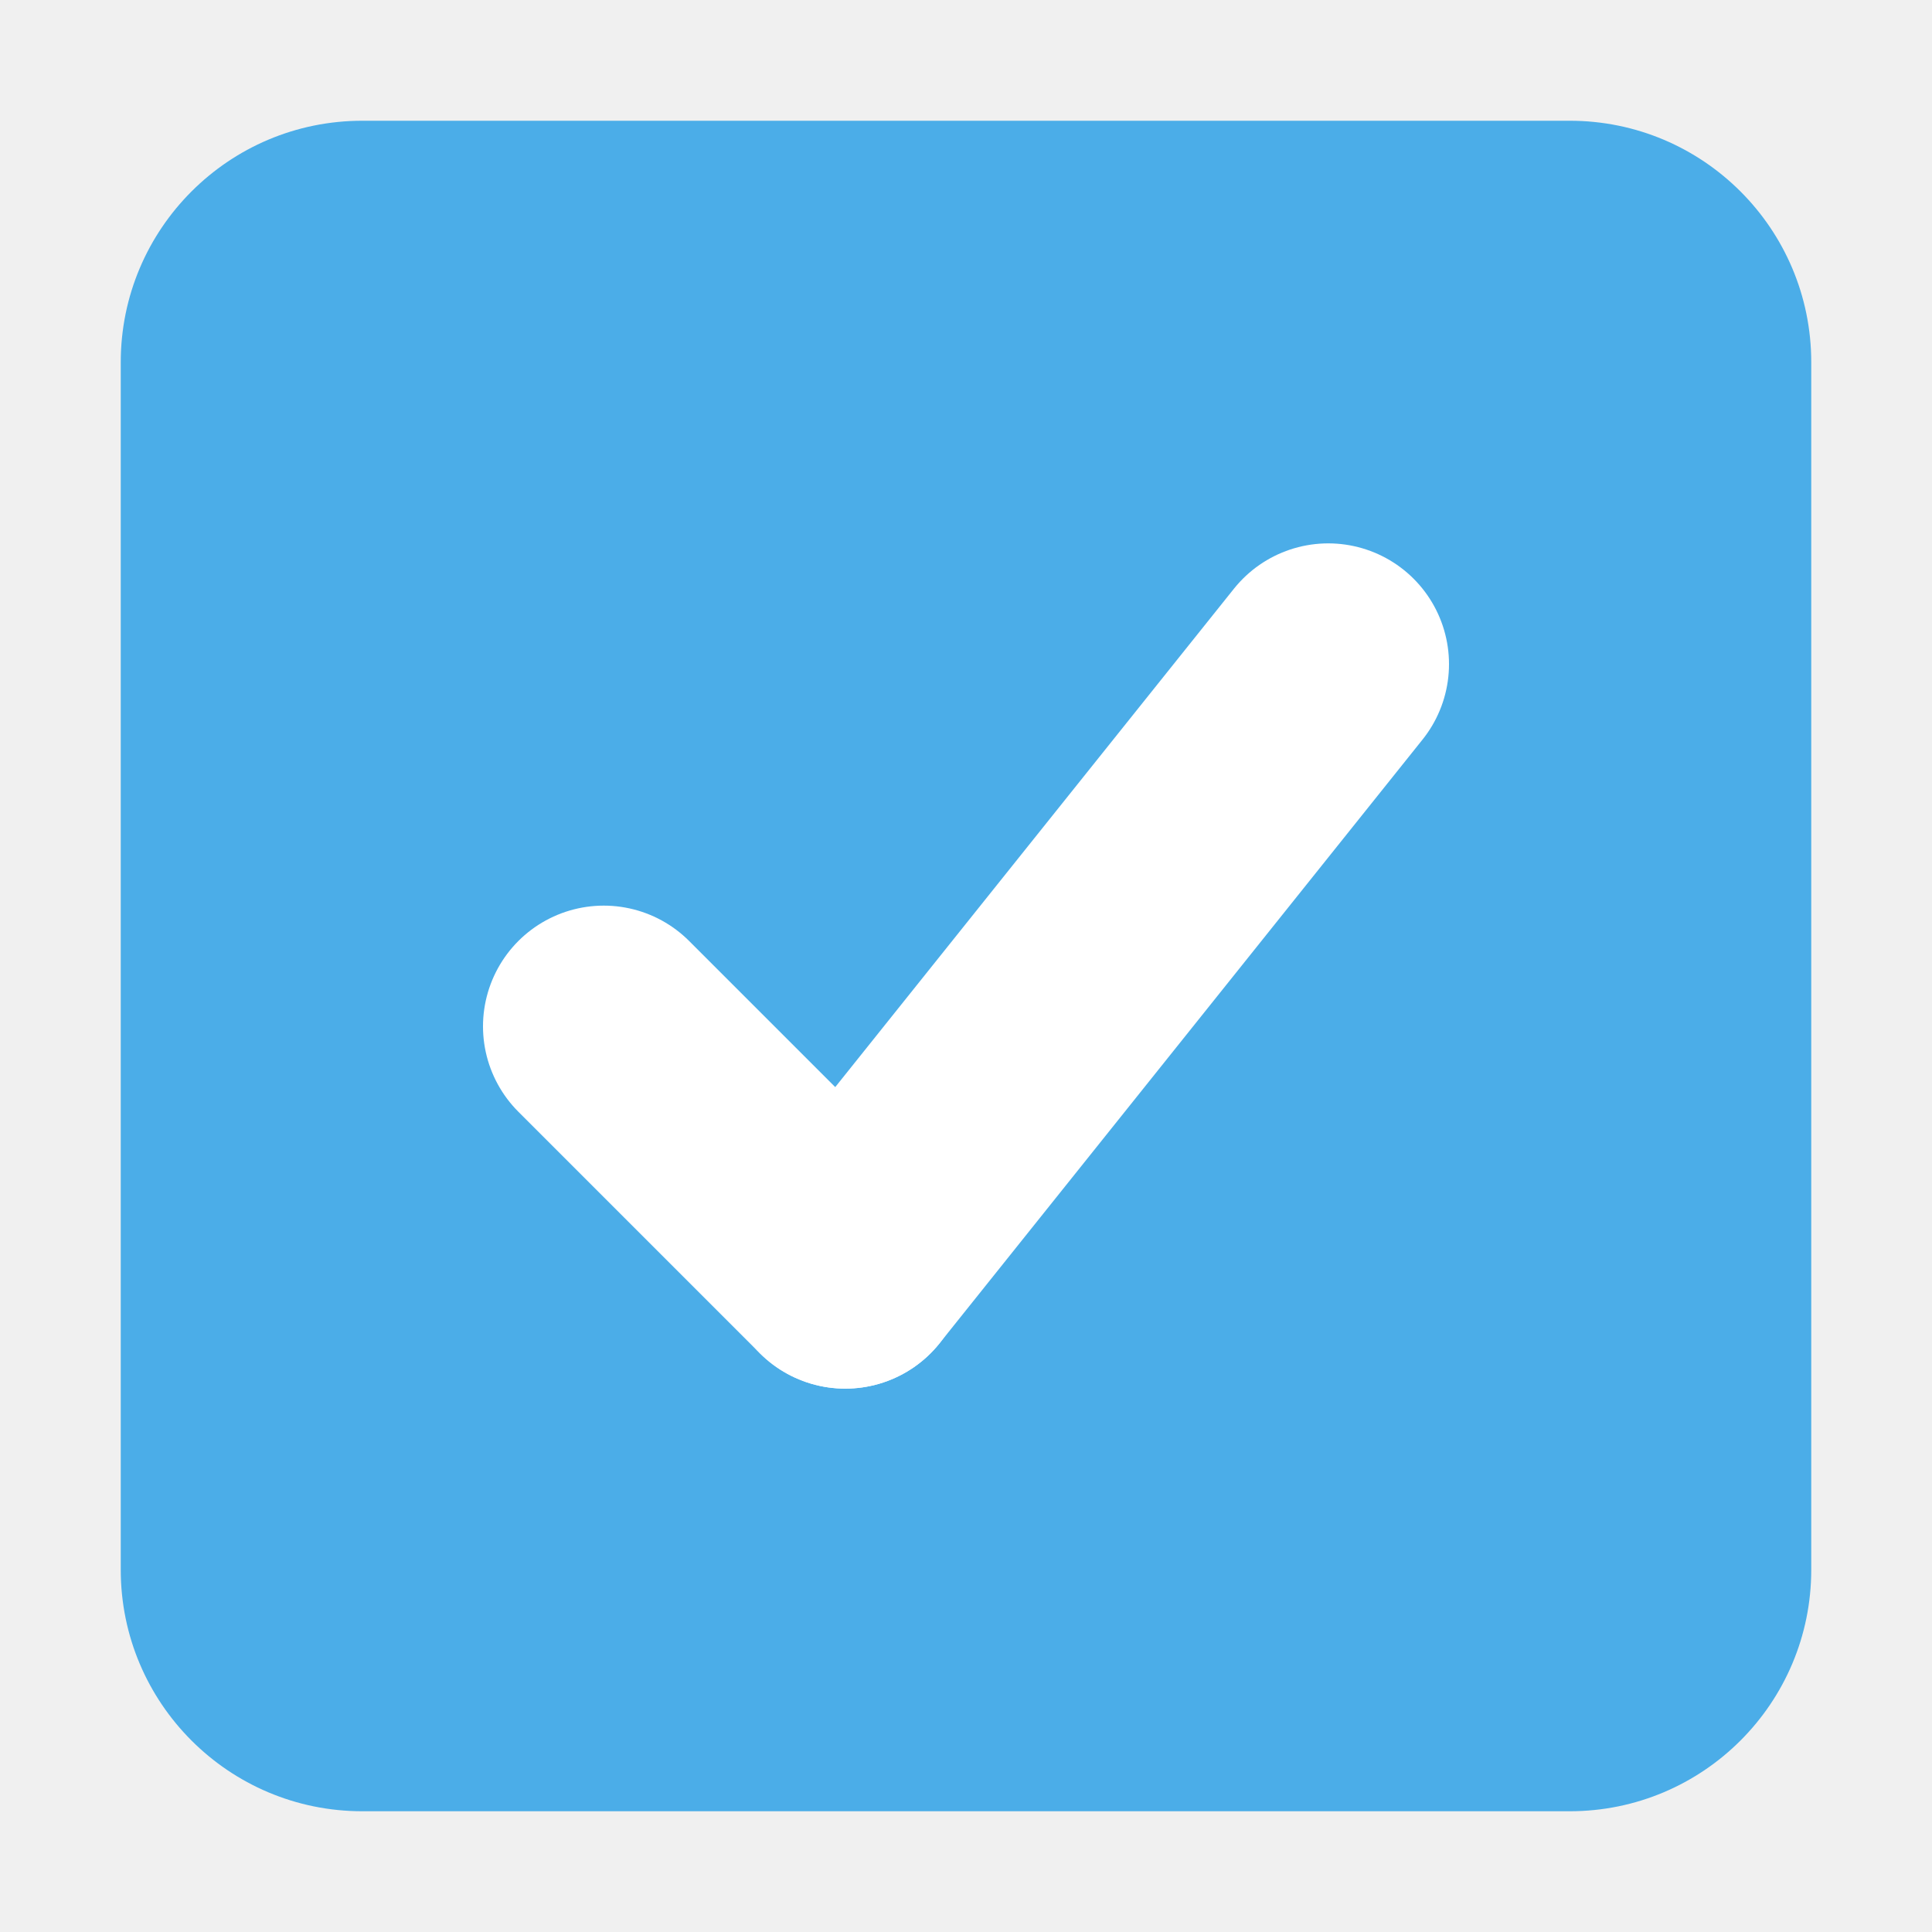
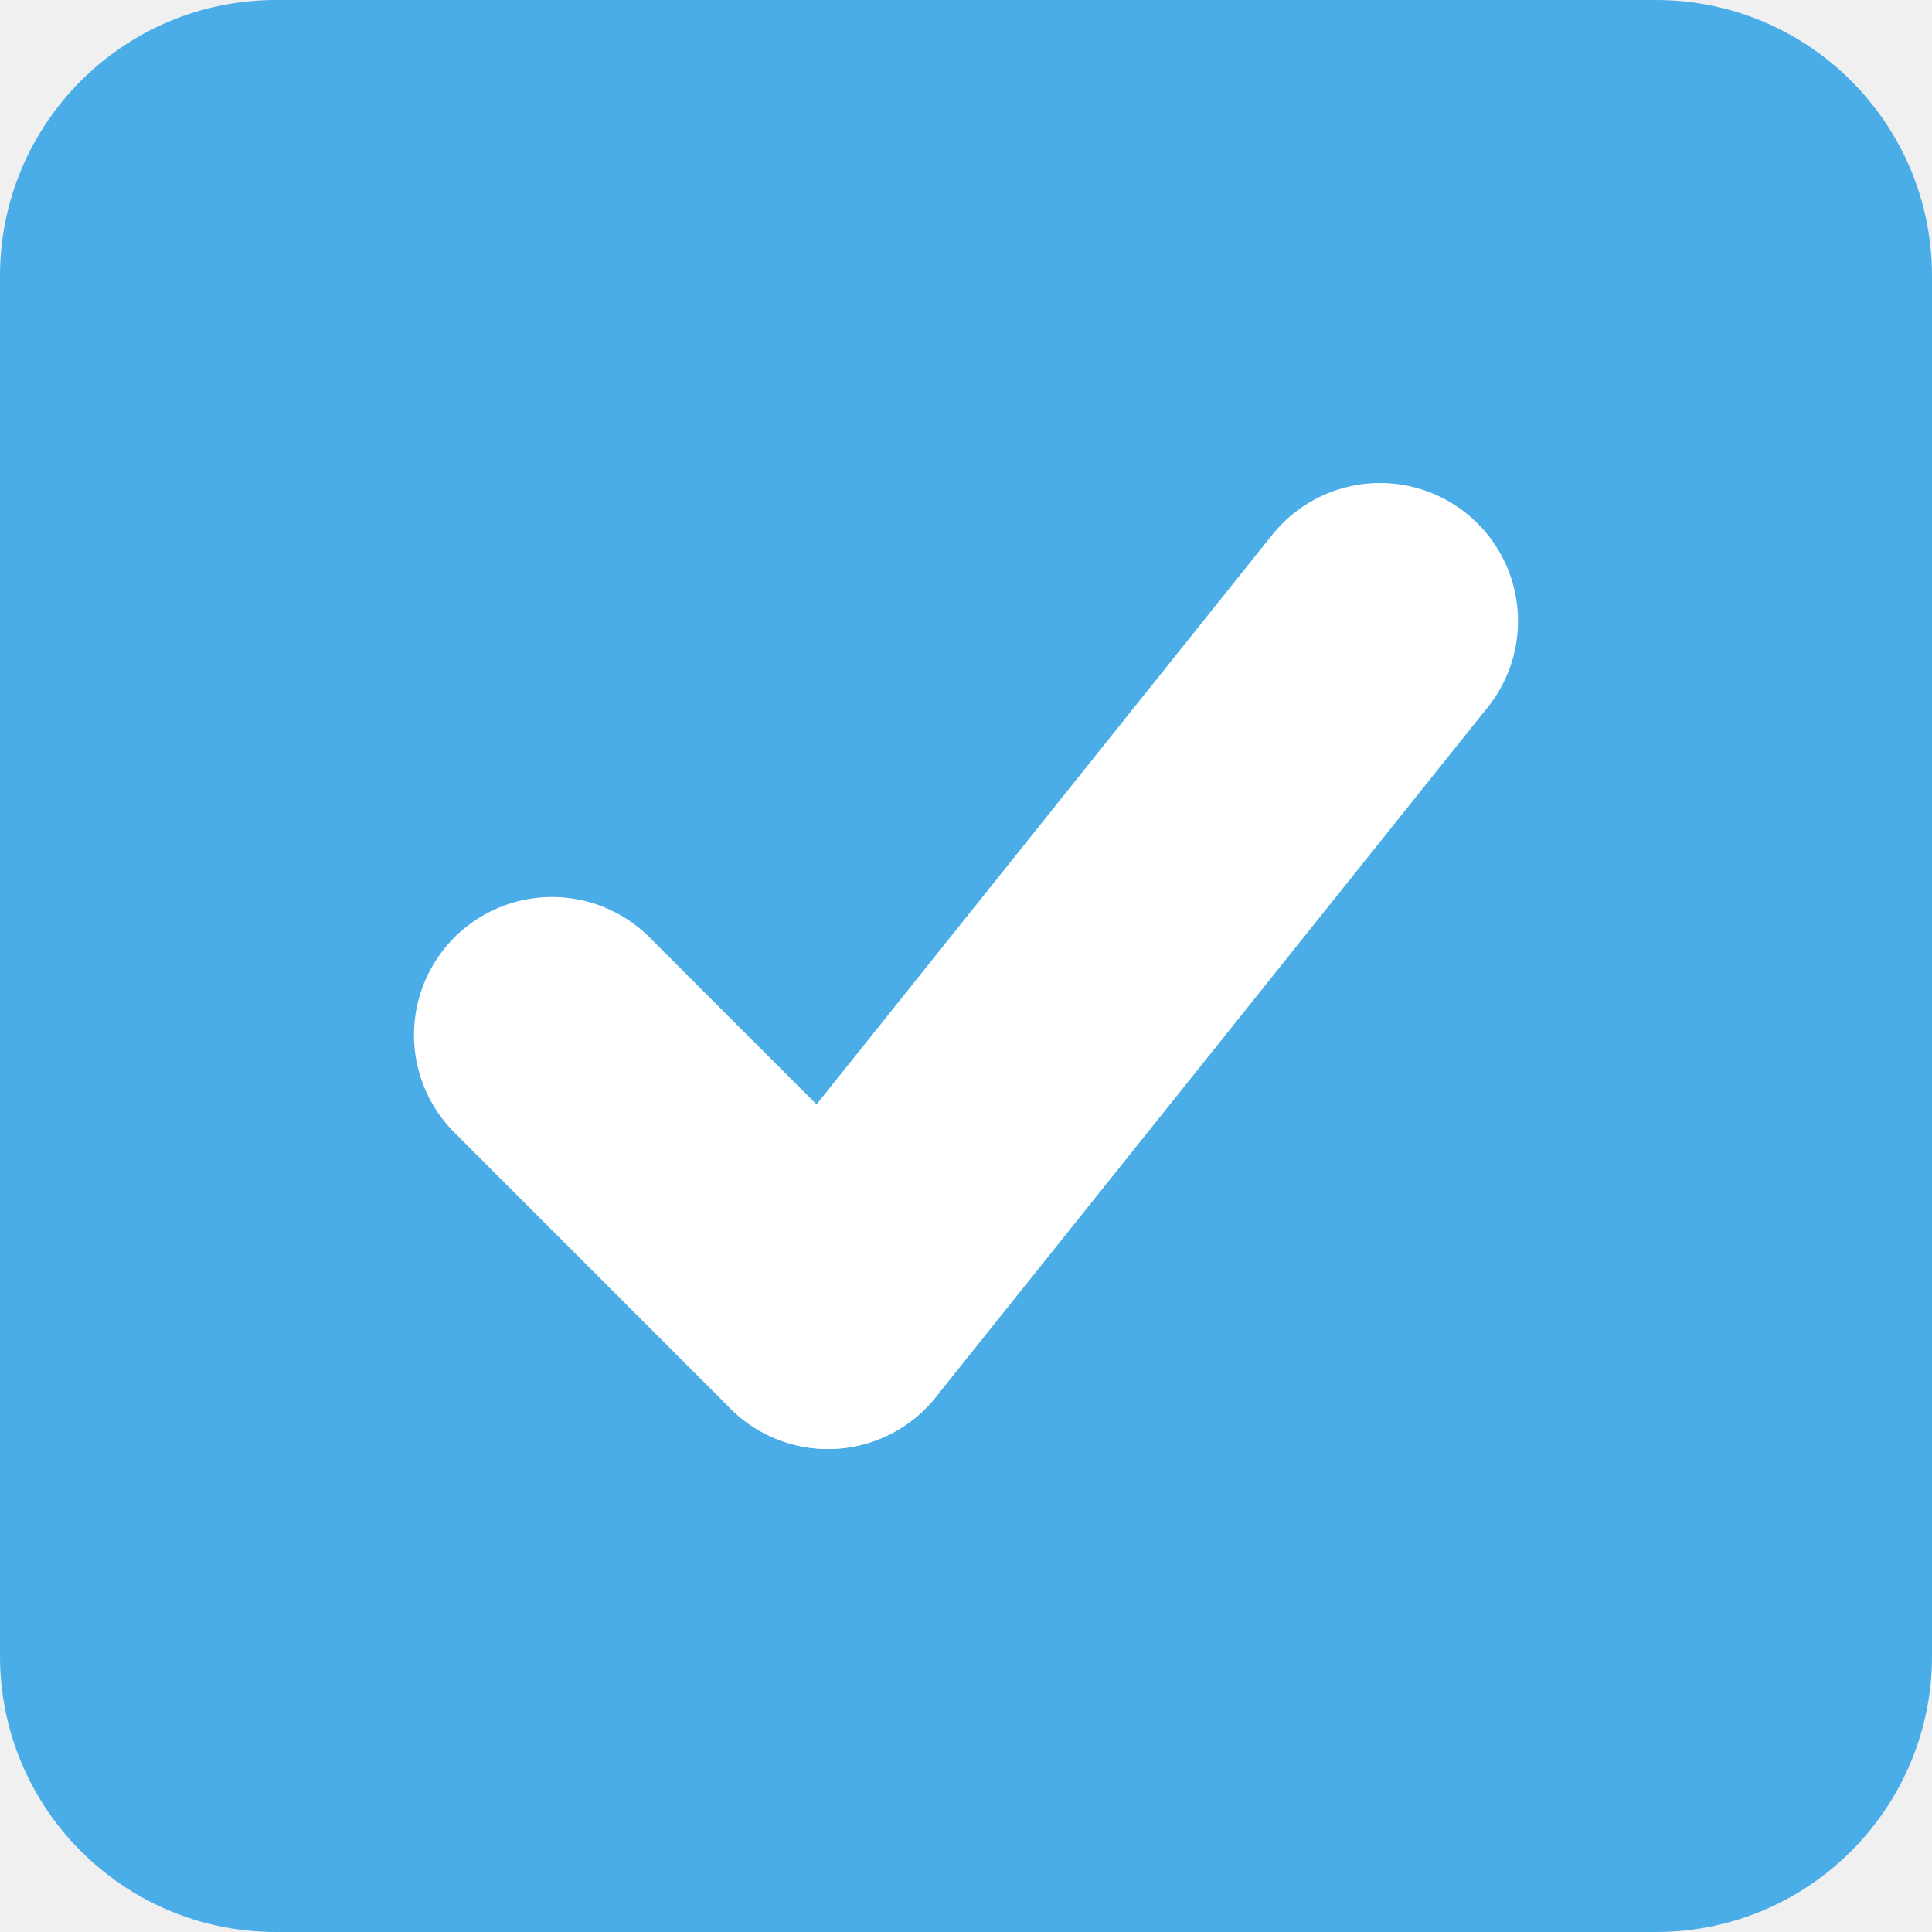
- <svg xmlns="http://www.w3.org/2000/svg" width="16px" height="16px" viewBox="0 0 16 16" version="1.1">
-   <defs />
-   <g id="Page-1" stroke="none" stroke-width="1" fill="none" fill-rule="evenodd">
+ <svg xmlns="http://www.w3.org/2000/svg" id="图层_1" data-name="图层 1" viewBox="0 0 14 14">
+   <defs>
+     <style>.cls-1{fill:#4bade8;}.cls-2{fill:none;stroke:#fff;stroke-linecap:round;stroke-width:2px;}</style>
+   </defs>
+   <g id="Page-1">
    <g id="task">
-       <g id="Task" transform="translate(1, 1)">
-         <rect id="Rectangle-36" fill="#4BADE8" x="0" y="0" width="14" height="14" rx="2" />
-         <g id="Page-1" transform="translate(4, 4.5)" stroke="#FFFFFF" stroke-width="2" stroke-linecap="round">
-           <path d="M2,5 L6,0" id="Stroke-1" />
-           <path d="M2,5 L0,3" id="Stroke-3" />
+       <g id="Task-2" data-name="Task">
+         <rect id="Rectangle-36" class="cls-1" width="14" height="14" rx="2" />
+         <g id="Page-1-2" data-name="Page-1">
+           <path id="Stroke-1" class="cls-2" d="M7,10.5l4-5" transform="translate(-1 -1)" />
+           <path id="Stroke-3" class="cls-2" d="M7,10.5l-2-2" transform="translate(-1 -1)" />
        </g>
      </g>
    </g>
  </g>
</svg>
